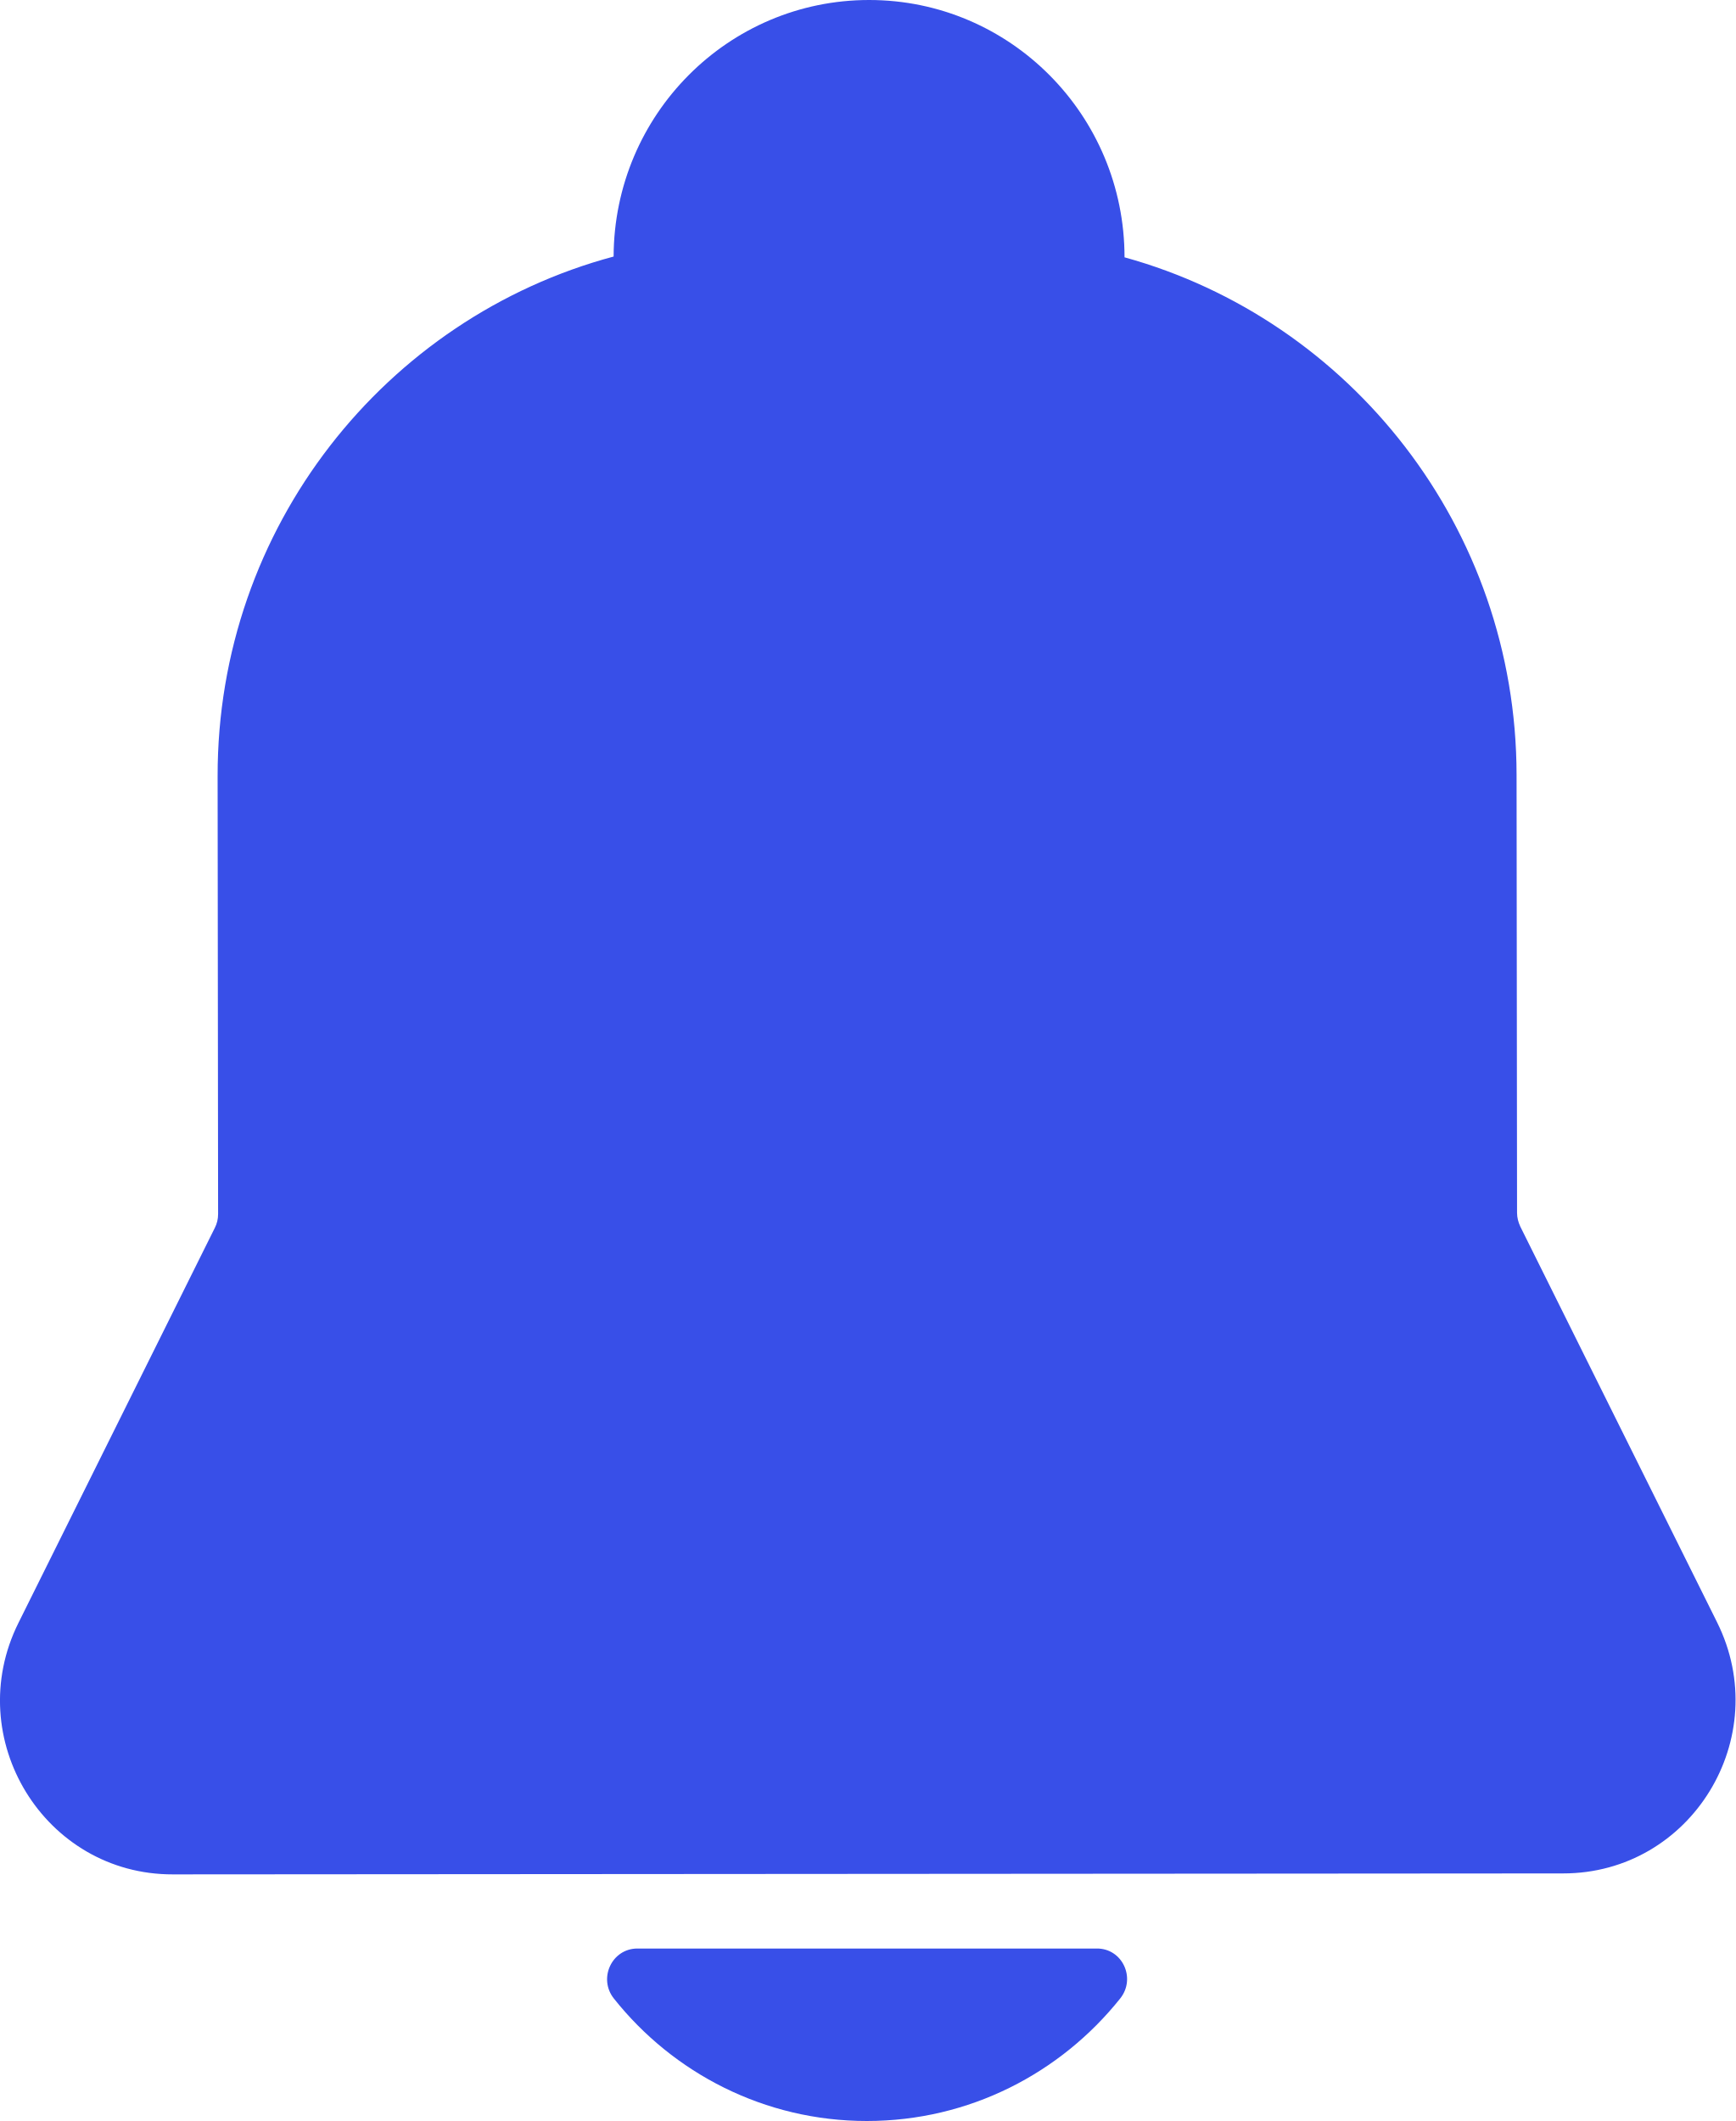
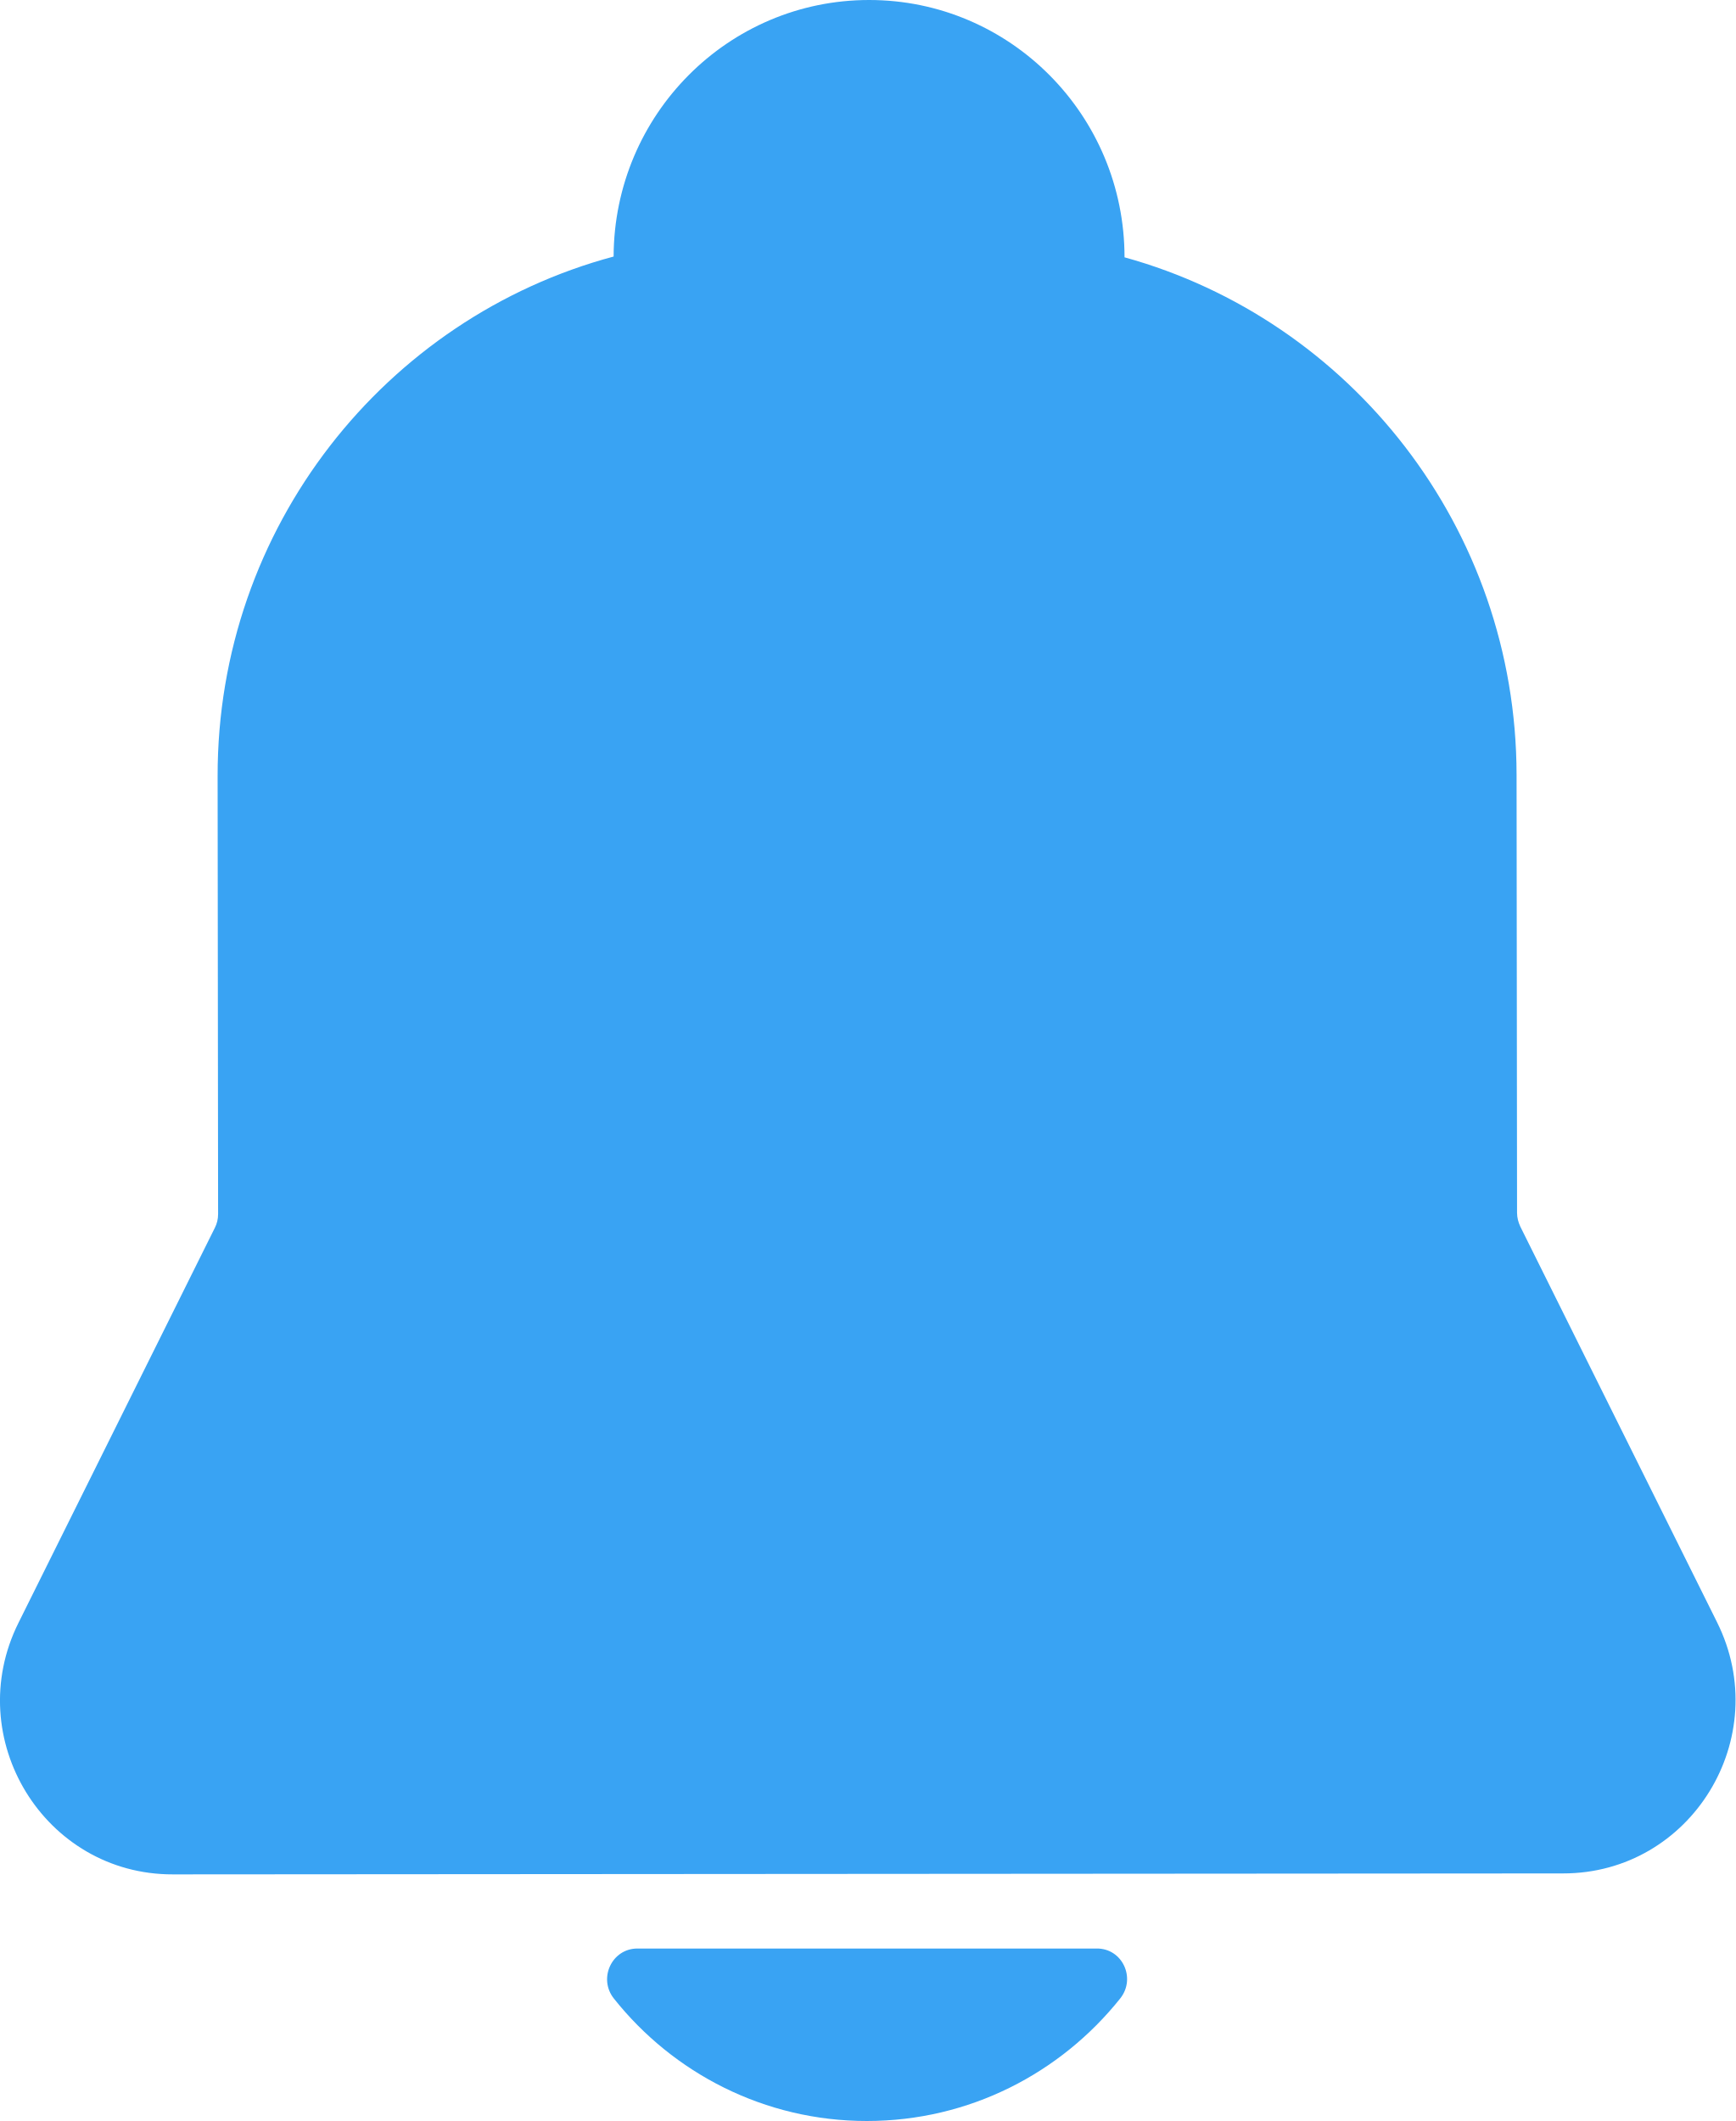
<svg xmlns="http://www.w3.org/2000/svg" version="1.1" width="18px" height="22px" viewBox="0 0 18.0 22.0">
  <defs>
    <clipPath id="i0">
-       <path d="M1920,0 L1920,1396 L0,1396 L0,0 L1920,0 Z" />
+       <path d="M1920,0 L1920,1524 L0,1524 L0,0 L1920,0 Z" />
    </clipPath>
    <clipPath id="i1">
      <path d="M11.374,20.211 C11.64,20.208 11.785,20.518 11.619,20.728 C11,21.504 10.053,22 8.99,22 C7.93,22 6.982,21.504 6.367,20.73 C6.201,20.521 6.346,20.211 6.611,20.211 Z M9.014,0 C10.477,0 11.663,1.195 11.663,2.669 C14.003,3.316 15.726,5.473 15.729,8.037 L15.734,12.58 C15.734,12.63 15.747,12.678 15.768,12.723 L17.808,16.826 C18.405,18.024 17.539,19.434 16.21,19.432 L1.793,19.442 C0.462,19.445 -0.404,18.032 0.191,16.834 L2.228,12.736 C2.251,12.691 2.262,12.643 2.262,12.593 L2.257,8.05 C2.254,5.468 3.999,3.295 6.364,2.661 C6.369,1.19 7.553,0 9.014,0 Z" />
    </clipPath>
  </defs>
-   <g transform="translate(-1663.0 -18.0)">
+   <g transform="translate(-1662.0 -19.0)">
    <g clip-path="url(#i0)">
-       <g transform="translate(1663.0 18.0)">
+       <g transform="translate(1662.0 19)">
        <g clip-path="url(#i1)">
-           <polygon points="6.54784851e-18,0 18,0 18,22 6.54784851e-18,22 6.54784851e-18,0" stroke="none" fill="#384FE8" />
+           <polygon points="6.54784851e-18,0 18,0 18,22 6.54784851e-18,22 6.54784851e-18,0" stroke="none" fill="#39A3F3" />
        </g>
      </g>
    </g>
  </g>
</svg>
